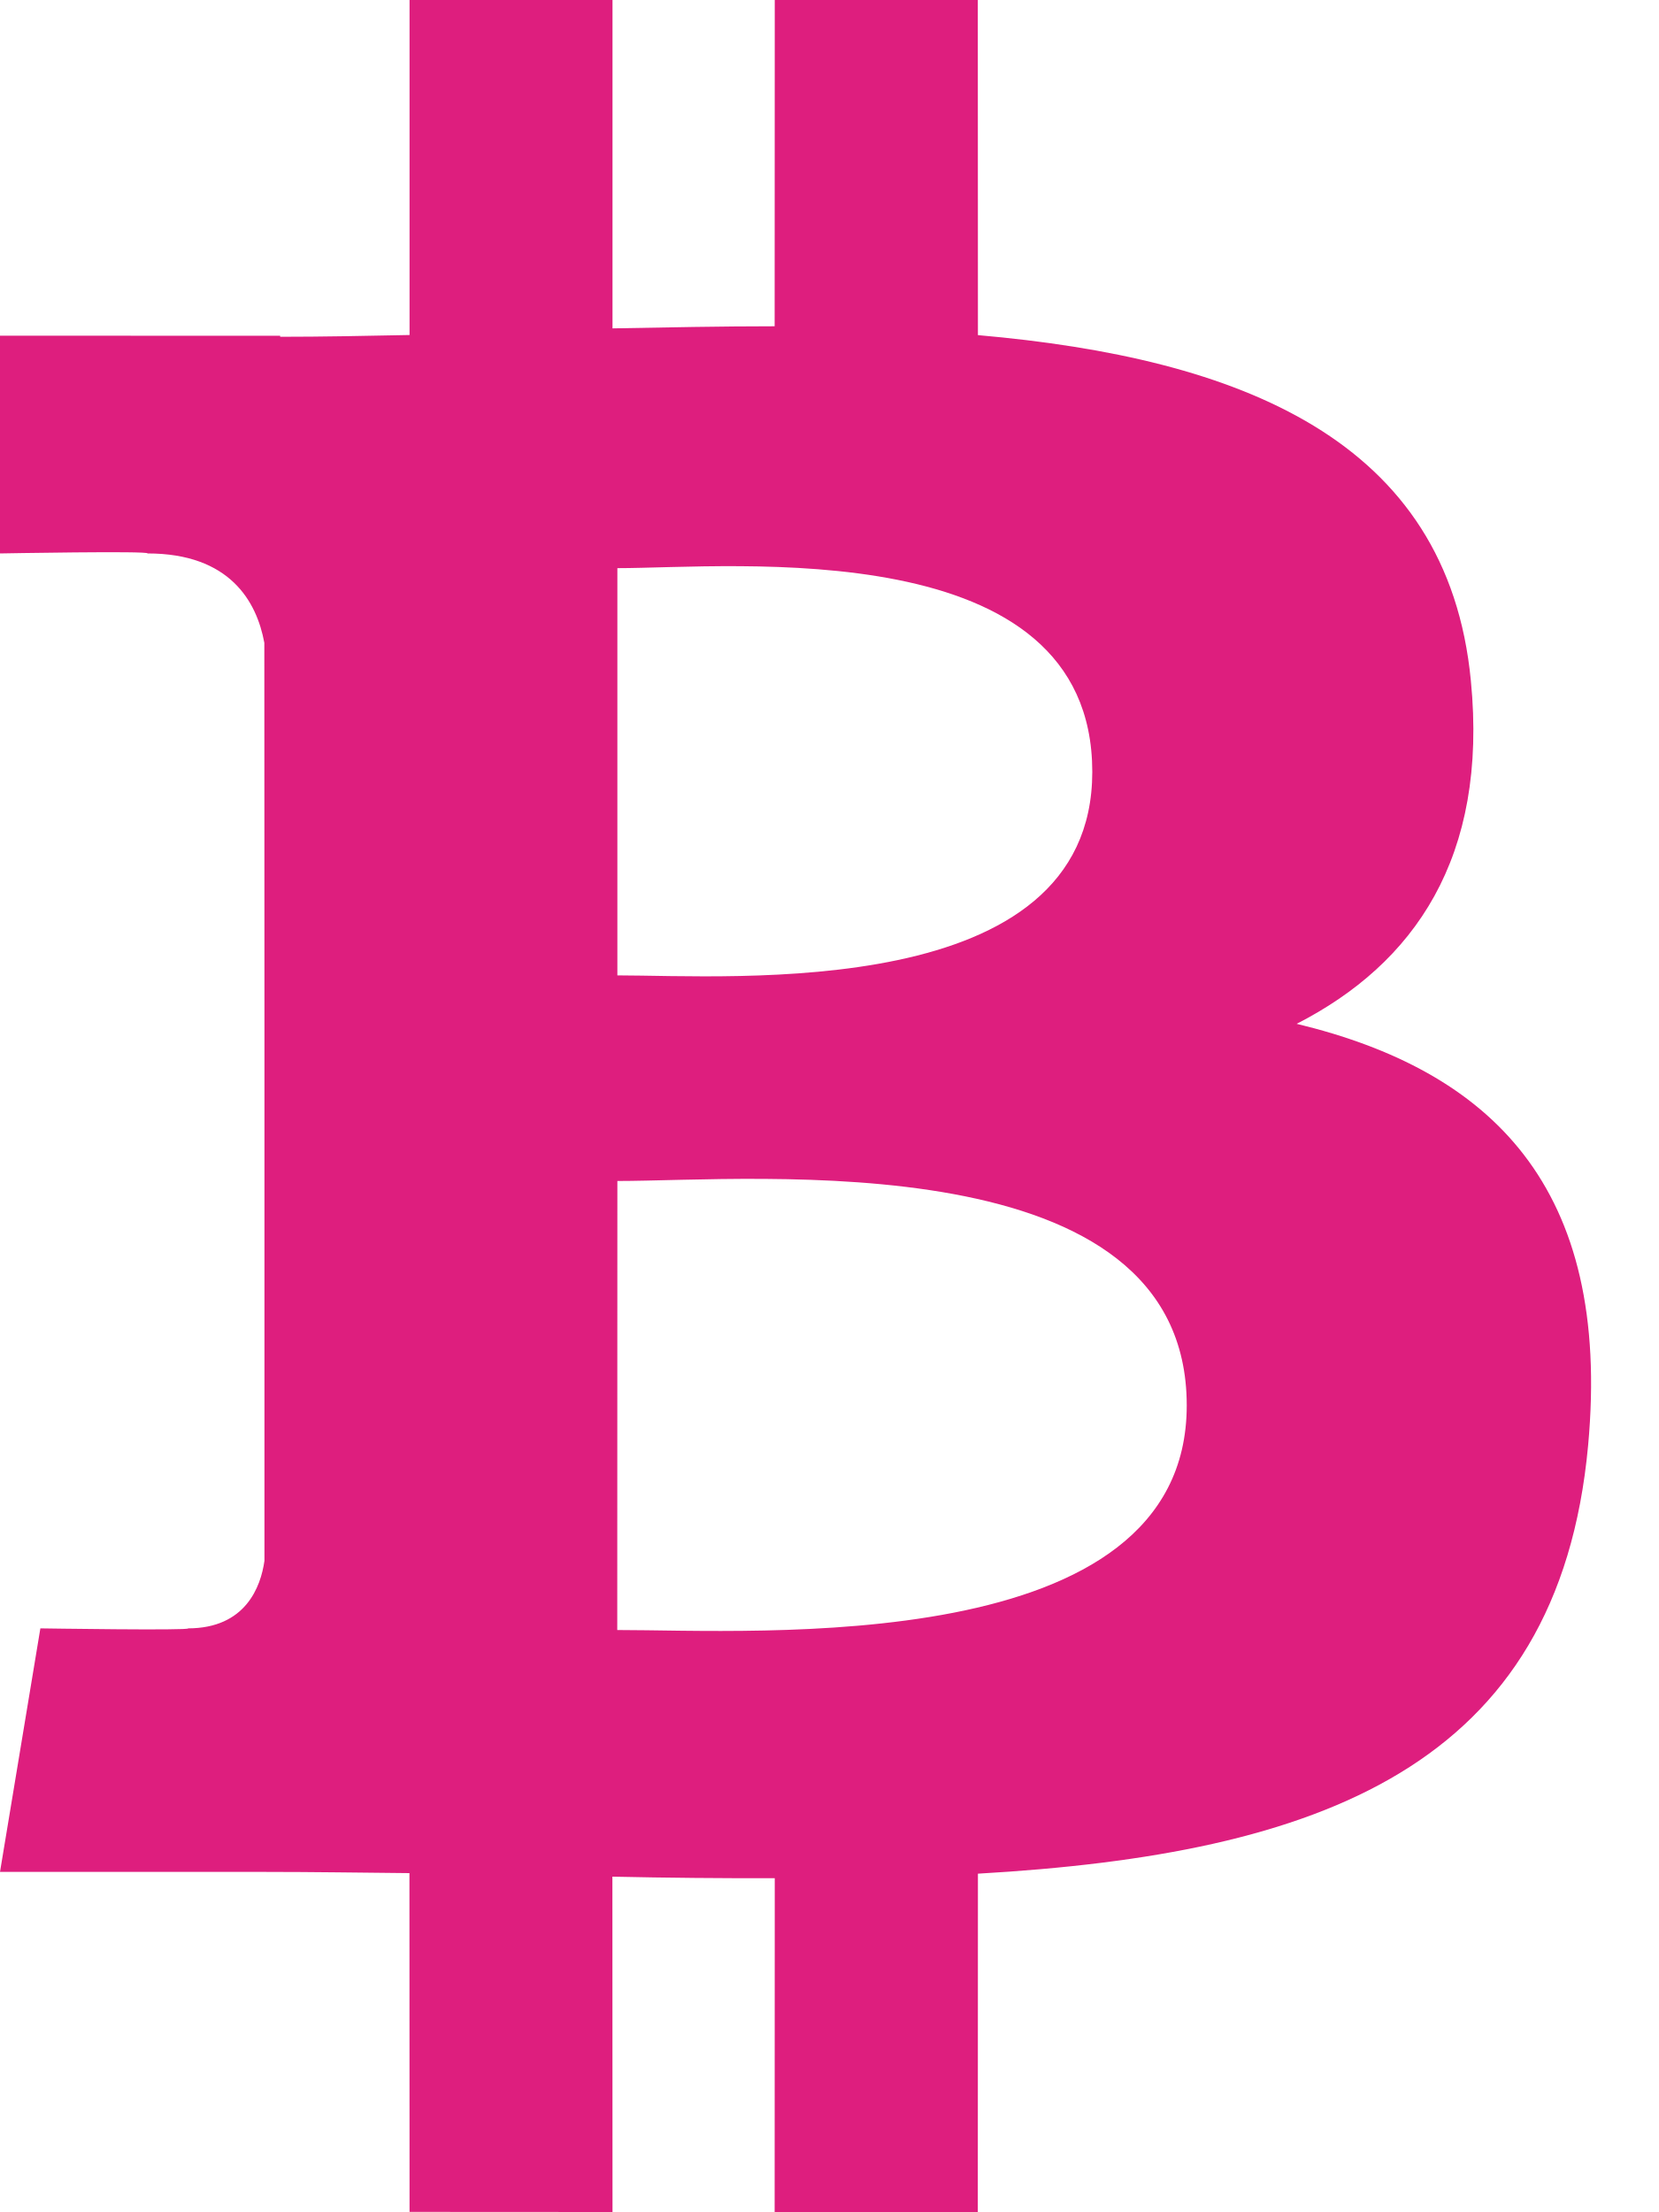
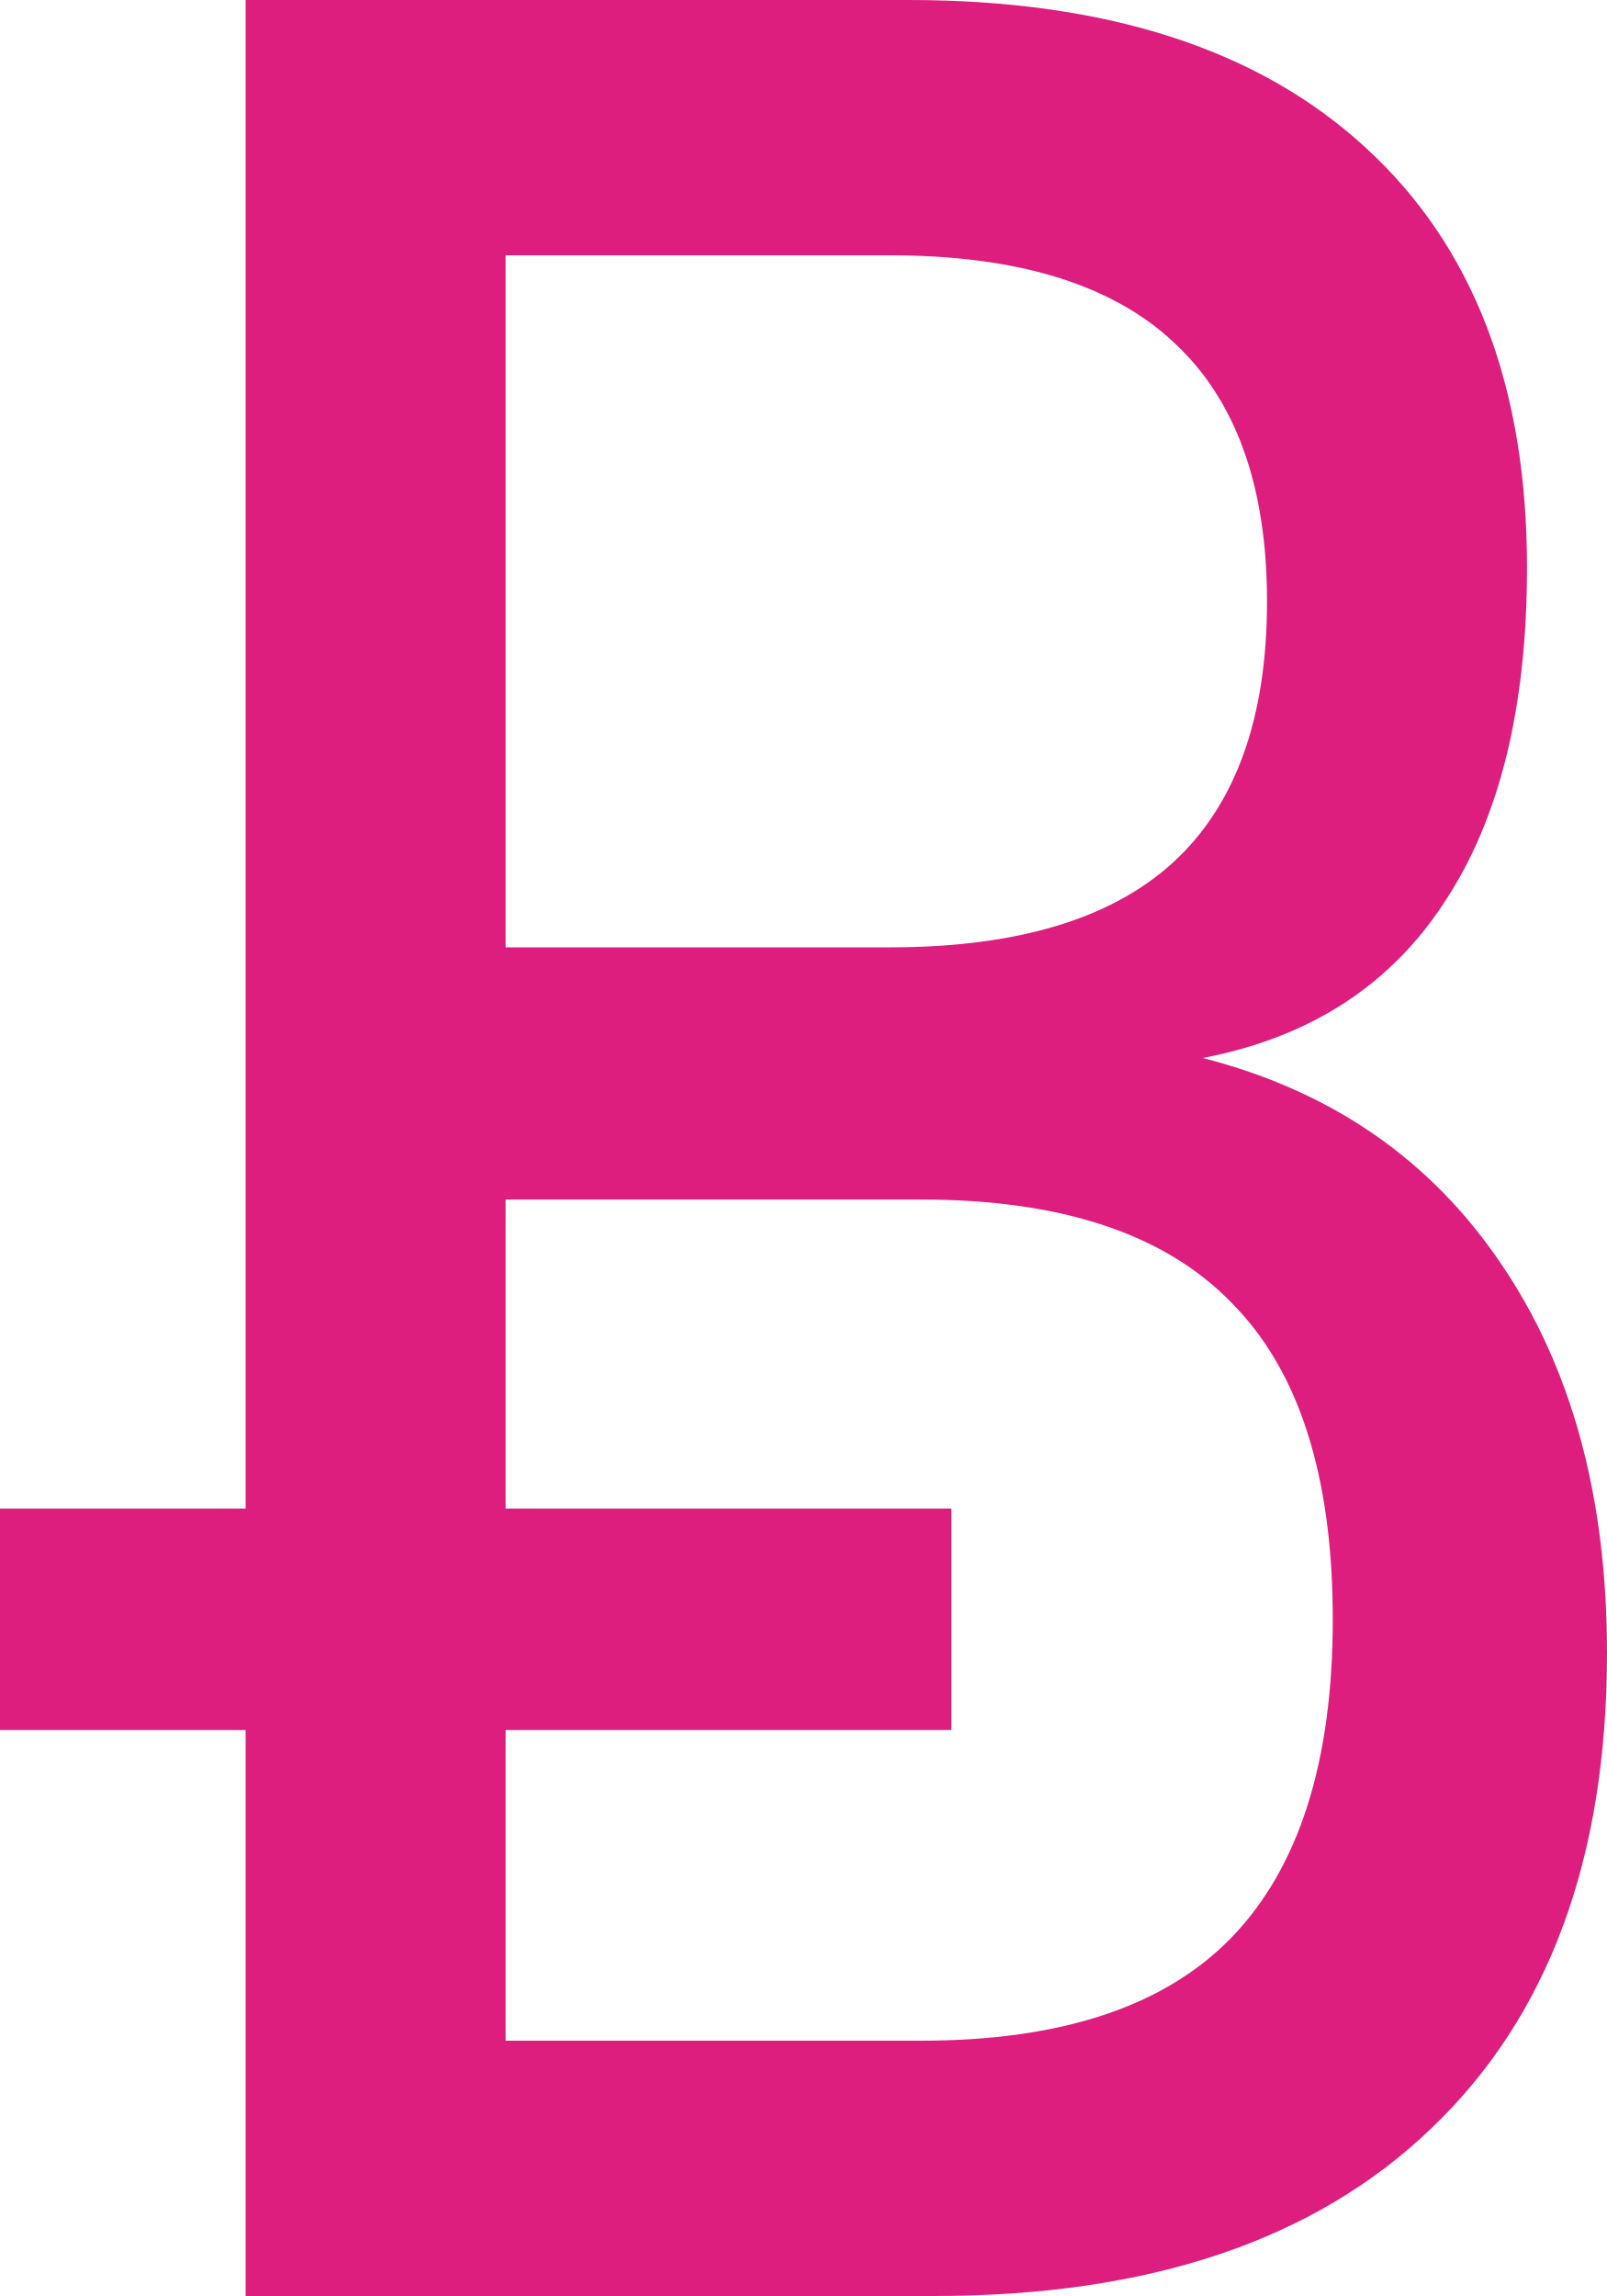
- <svg xmlns="http://www.w3.org/2000/svg" width="15px" height="20px" viewBox="0 0 15 20" version="1.1">
+ <svg xmlns="http://www.w3.org/2000/svg" width="14px" height="20px" viewBox="0 0 14 20" version="1.1">
  <g id="Icons" stroke="none" stroke-width="1" fill="none" fill-rule="evenodd">
    <g id="Bitcoin" transform="translate(-3, 0)" fill="#DE1E7E" fill-rule="nonzero">
-       <path d="M14.724,9.257 C15.789,8.712 16.455,7.753 16.299,6.155 C16.09,3.971 14.212,3.238 11.842,3.03 L11.841,0 L10.005,0 L10.004,2.95 C9.521,2.95 9.029,2.96 8.538,2.969 L8.538,0 L6.703,0 L6.703,3.029 C6.305,3.037 5.914,3.045 5.533,3.045 L5.533,3.036 L3,3.035 L3,5.004 C3,5.004 4.357,4.979 4.334,5.004 C5.078,5.004 5.321,5.438 5.39,5.812 L5.391,9.264 L5.391,14.112 C5.358,14.347 5.221,14.722 4.701,14.723 C4.724,14.744 3.365,14.723 3.365,14.723 L3,16.925 L5.39,16.925 C5.835,16.925 6.273,16.932 6.702,16.936 L6.703,19.999 L8.538,20 L8.537,16.968 C9.042,16.979 9.529,16.983 10.005,16.982 L10.004,20 L11.841,20 L11.842,16.941 C14.929,16.763 17.09,15.982 17.359,13.07 C17.575,10.726 16.477,9.68 14.724,9.257 Z M8.582,5.137 C9.618,5.137 12.875,4.806 12.876,6.979 C12.875,9.063 9.619,8.819 8.582,8.819 L8.582,5.137 L8.582,5.137 Z M8.581,14.738 L8.582,10.678 C9.827,10.678 13.73,10.318 13.73,12.707 C13.731,14.998 9.827,14.737 8.581,14.738 Z" id="icon-currency-BTC" />
+       <path d="M7.405,10.449 L7.405,13.141 L11.288,13.141 L11.288,15.07 L7.405,15.07 L7.405,17.776 L11.027,17.776 C12.246,17.776 13.146,17.477 13.727,16.879 C14.316,16.271 14.611,15.347 14.611,14.106 C14.611,12.856 14.316,11.936 13.727,11.346 C13.146,10.748 12.246,10.449 11.027,10.449 L7.405,10.449 L7.405,10.449 Z M7.405,2.224 L7.405,8.252 L10.753,8.252 C11.856,8.252 12.678,8.006 13.217,7.515 C13.764,7.015 14.038,6.256 14.038,5.238 C14.038,4.229 13.764,3.474 13.217,2.974 C12.678,2.474 11.856,2.224 10.753,2.224 L7.405,2.224 L7.405,2.224 Z M5.14,0 L10.915,0 C12.64,2.03041e-05 13.968,0.429 14.897,1.286 C15.834,2.143 16.303,3.362 16.303,4.943 C16.303,6.167 16.062,7.14 15.581,7.863 C15.108,8.587 14.407,9.038 13.478,9.216 C14.598,9.502 15.465,10.101 16.079,11.011 C16.693,11.913 17,13.043 17,14.4 C17,16.187 16.49,17.566 15.469,18.54 C14.457,19.513 13.014,20 11.139,20 L5.14,20 L5.14,15.07 L3,15.07 L3,13.141 L5.14,13.141 L5.14,0 L5.14,0 Z" id="icon-currency-BTC" />
    </g>
  </g>
</svg>
